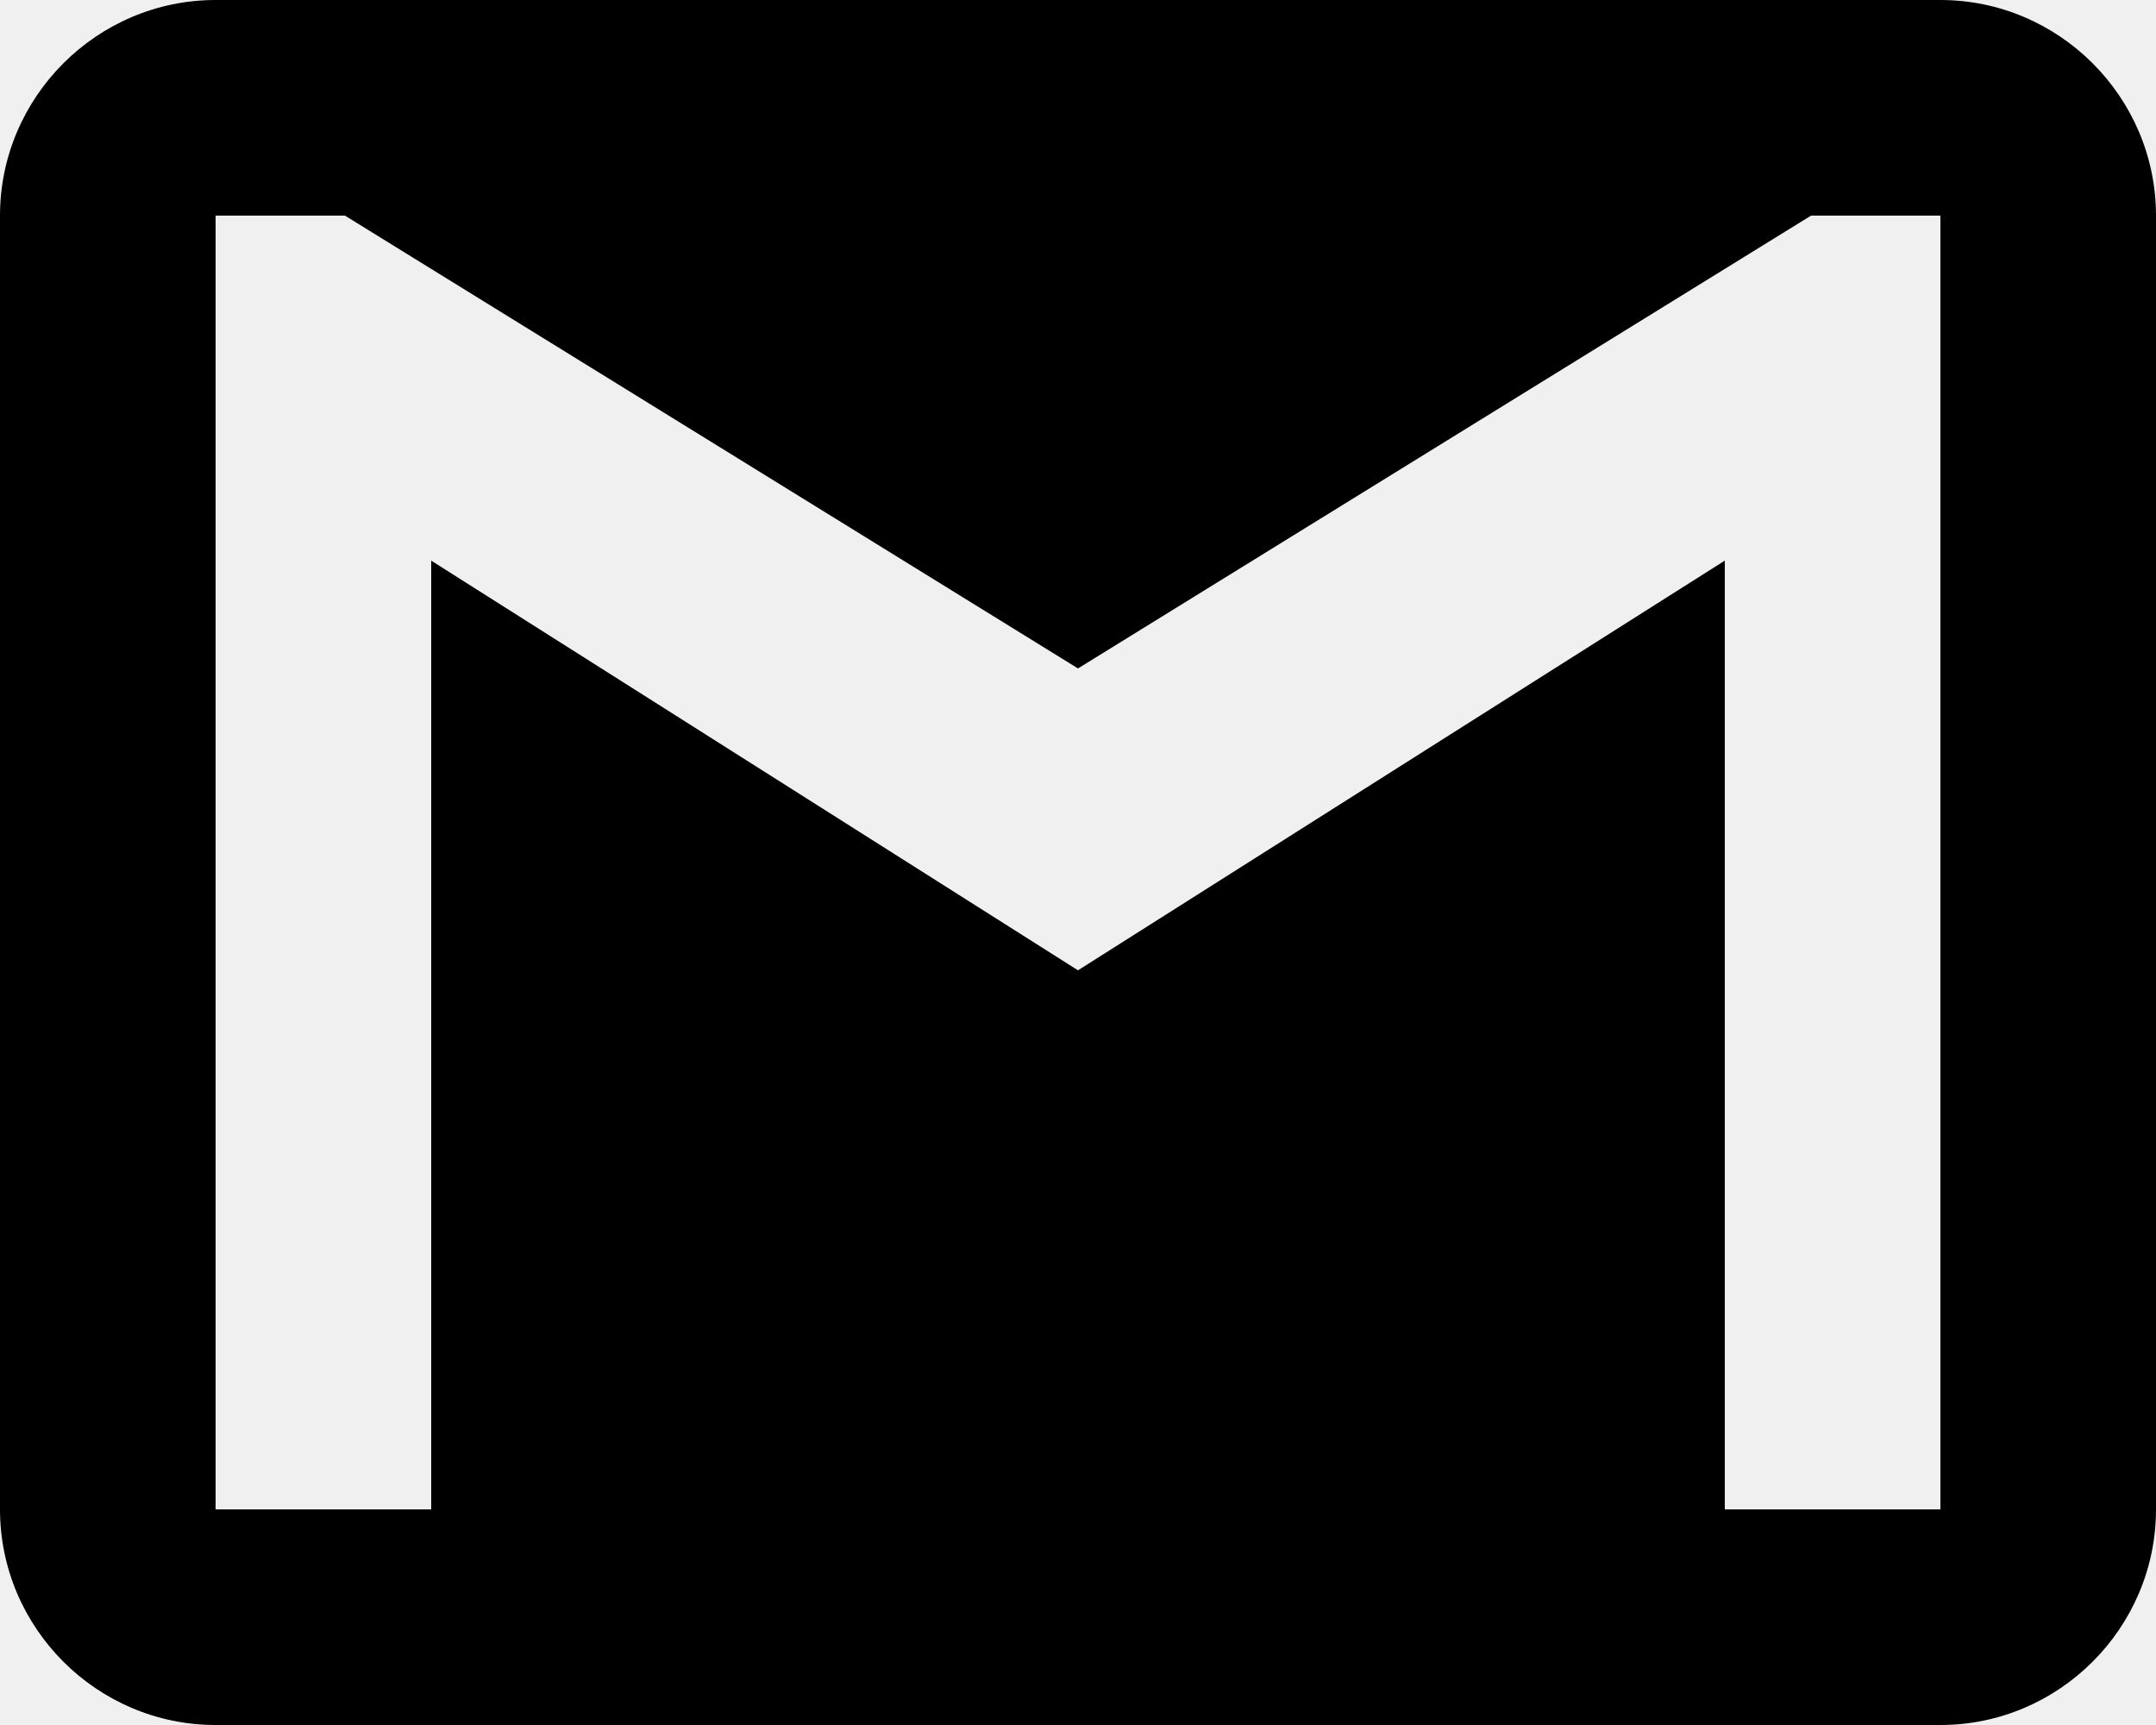
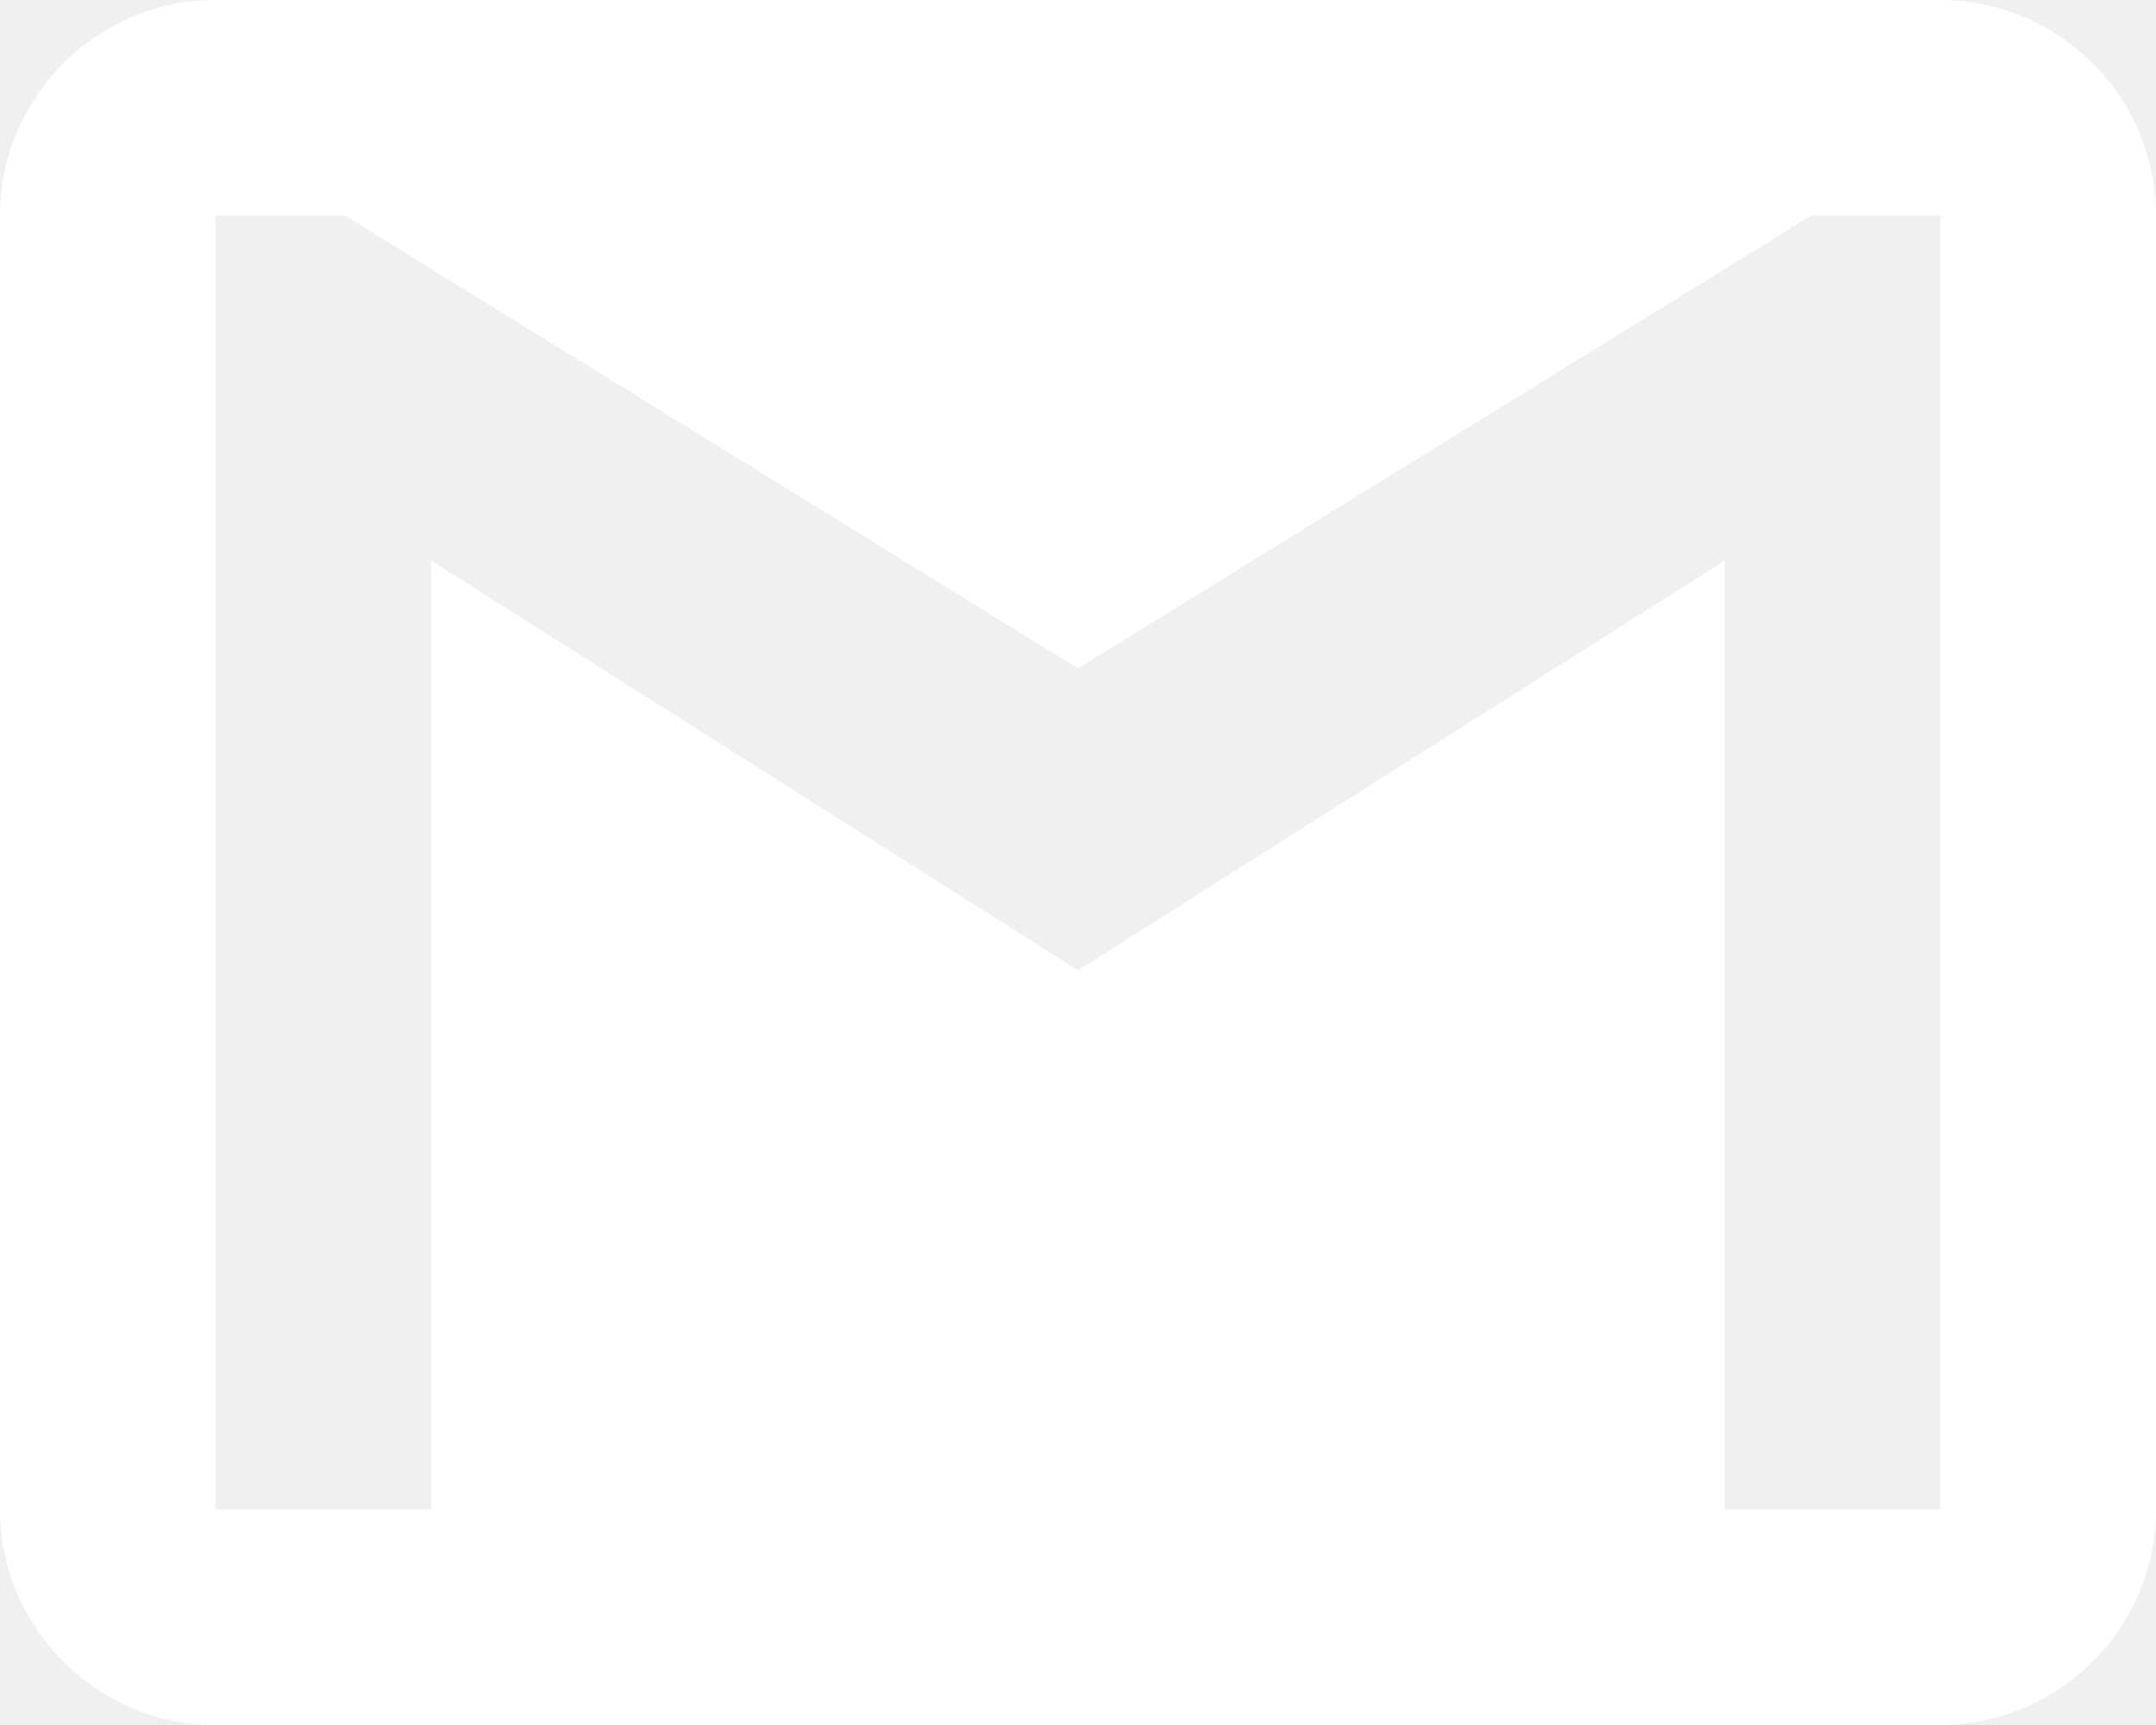
<svg xmlns="http://www.w3.org/2000/svg" width="20" height="16">
-   <path d="M18 0H2C.9 0 0 .9 0 2v12c0 1.1.9 2 2 2h16c1.1 0 2-.9 2-2V2c0-1.1-.9-2-2-2zm0 14h-2V5.2L10 9 4 5.2V14H2V2h1.2L10 6.2 16.8 2H18v12z" fill="black" fill-rule="evenodd" />
+   <path d="M18 0H2C.9 0 0 .9 0 2v12c0 1.1.9 2 2 2h16c1.1 0 2-.9 2-2V2c0-1.1-.9-2-2-2zm0 14h-2V5.2L10 9 4 5.2V14H2V2h1.2L10 6.2 16.8 2H18v12z" fill="#fff" fill-rule="evenodd" />
</svg>
